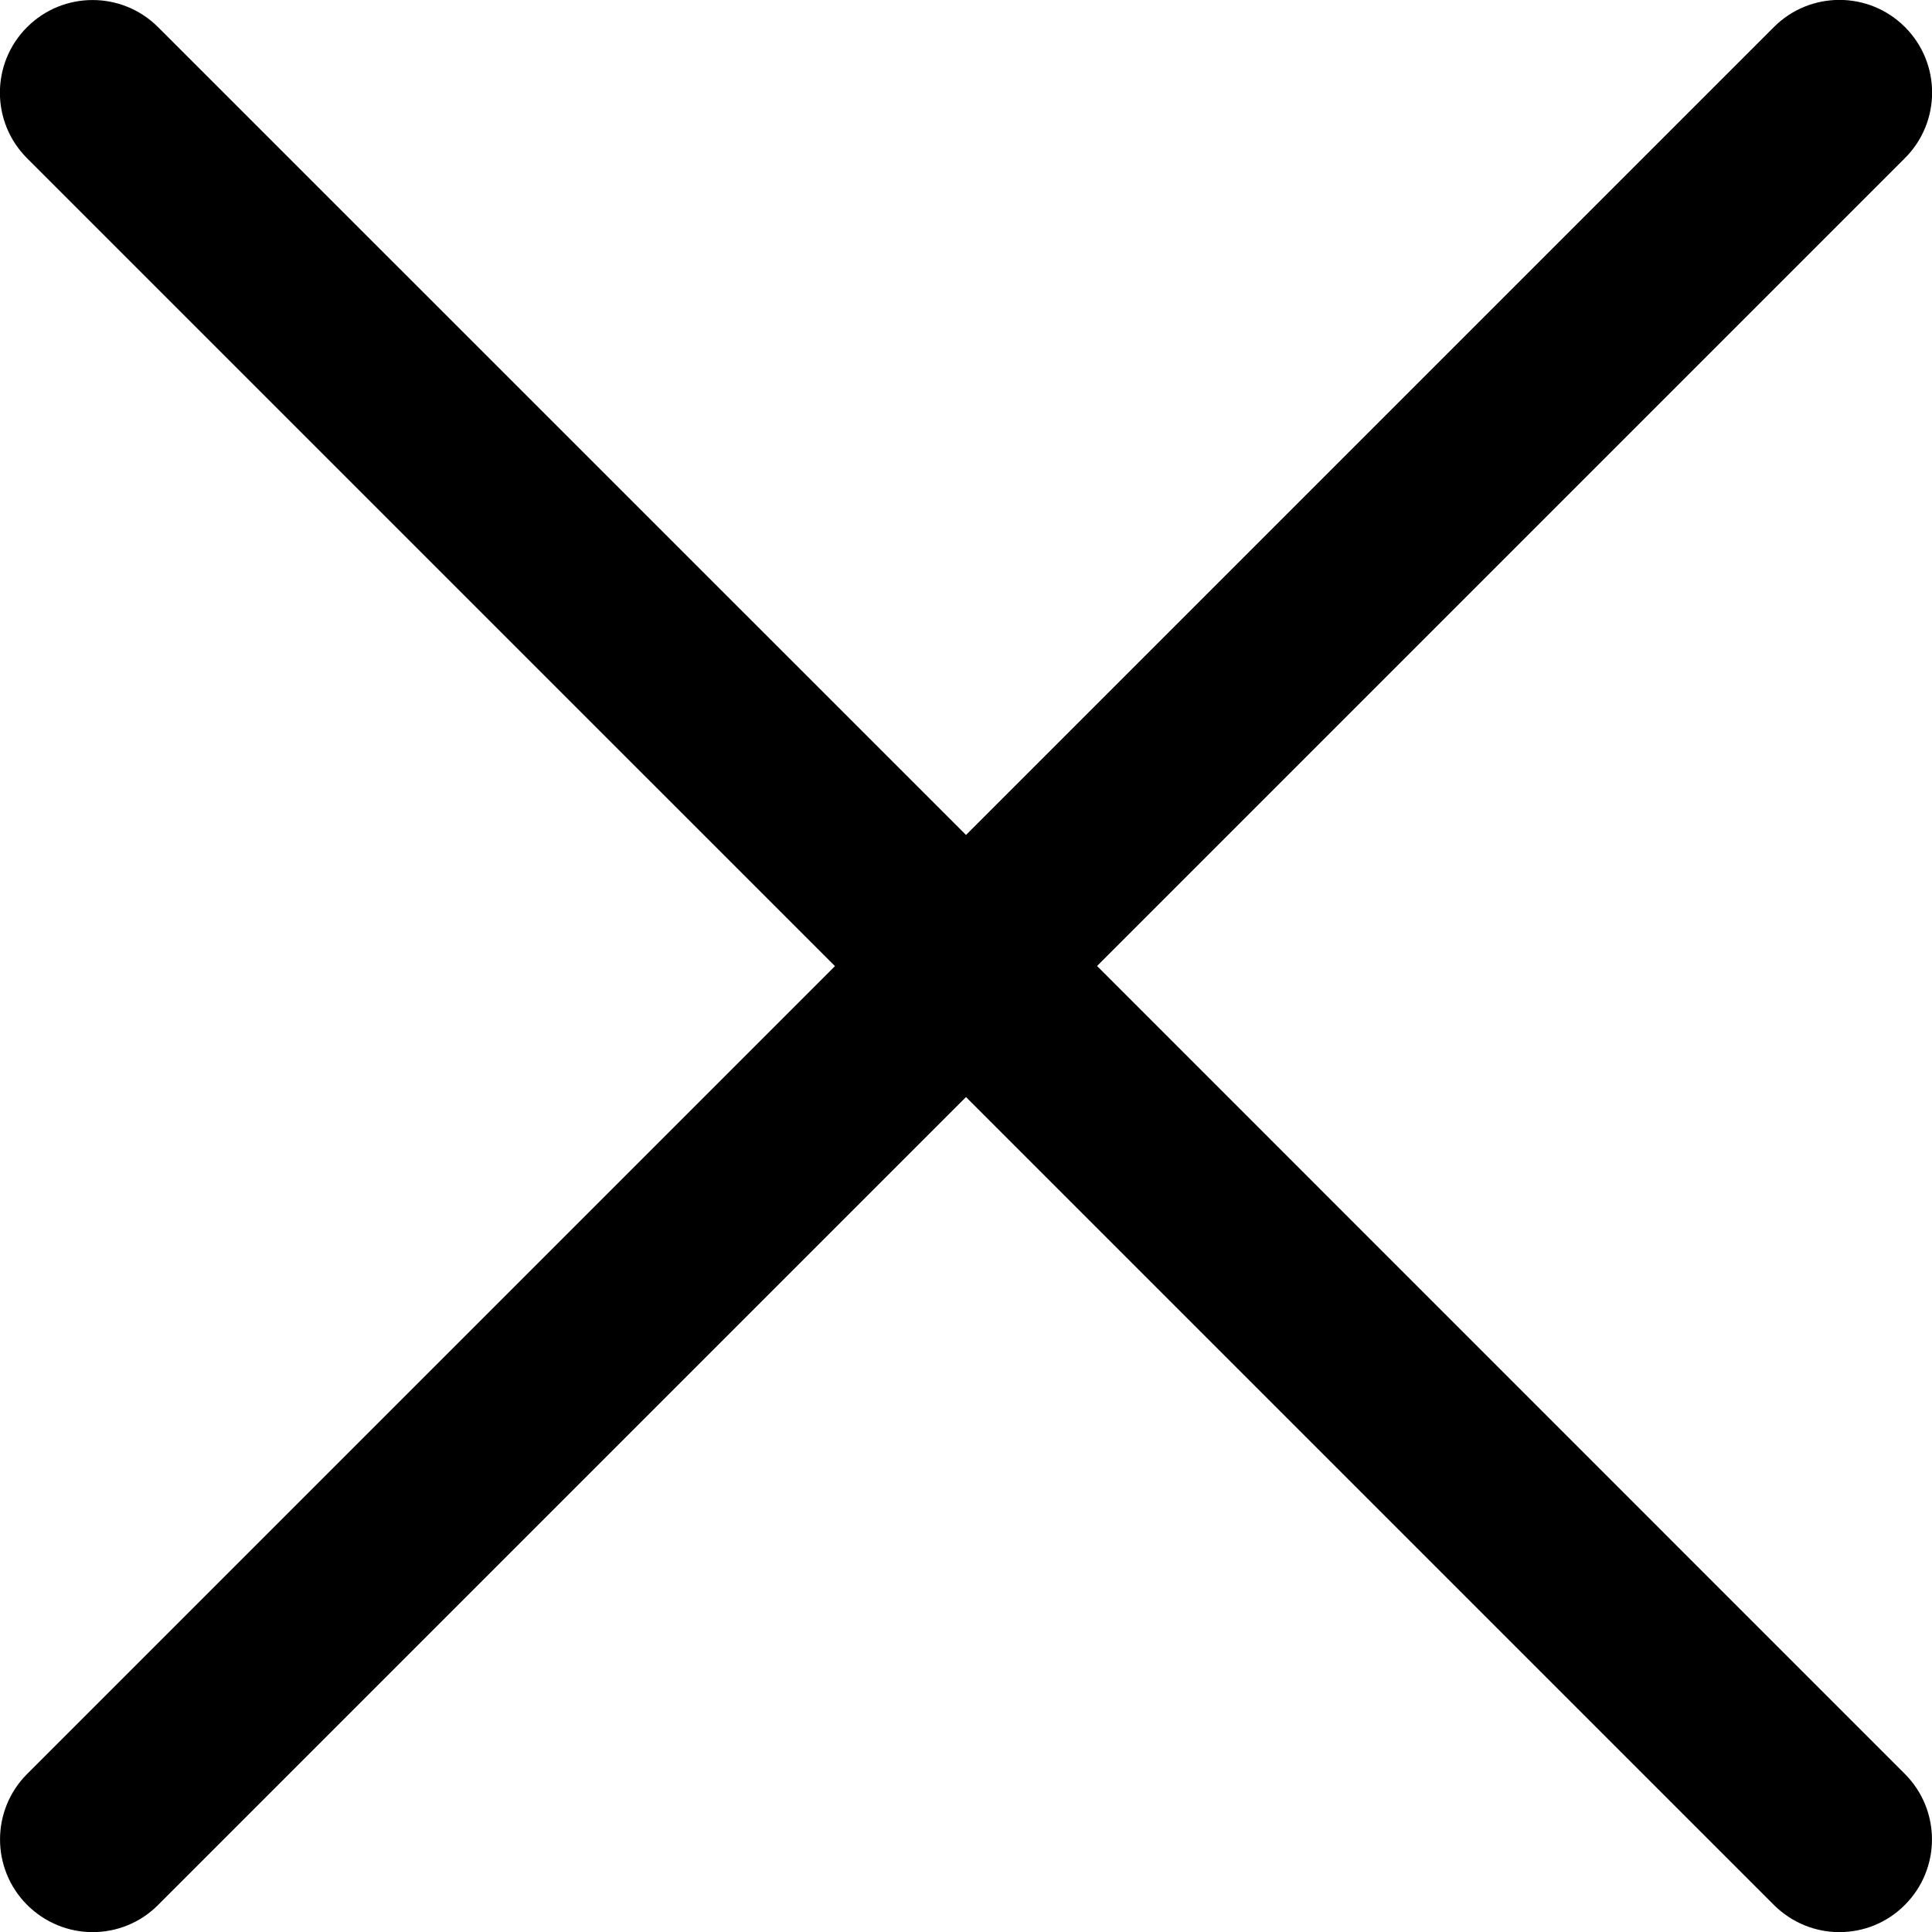
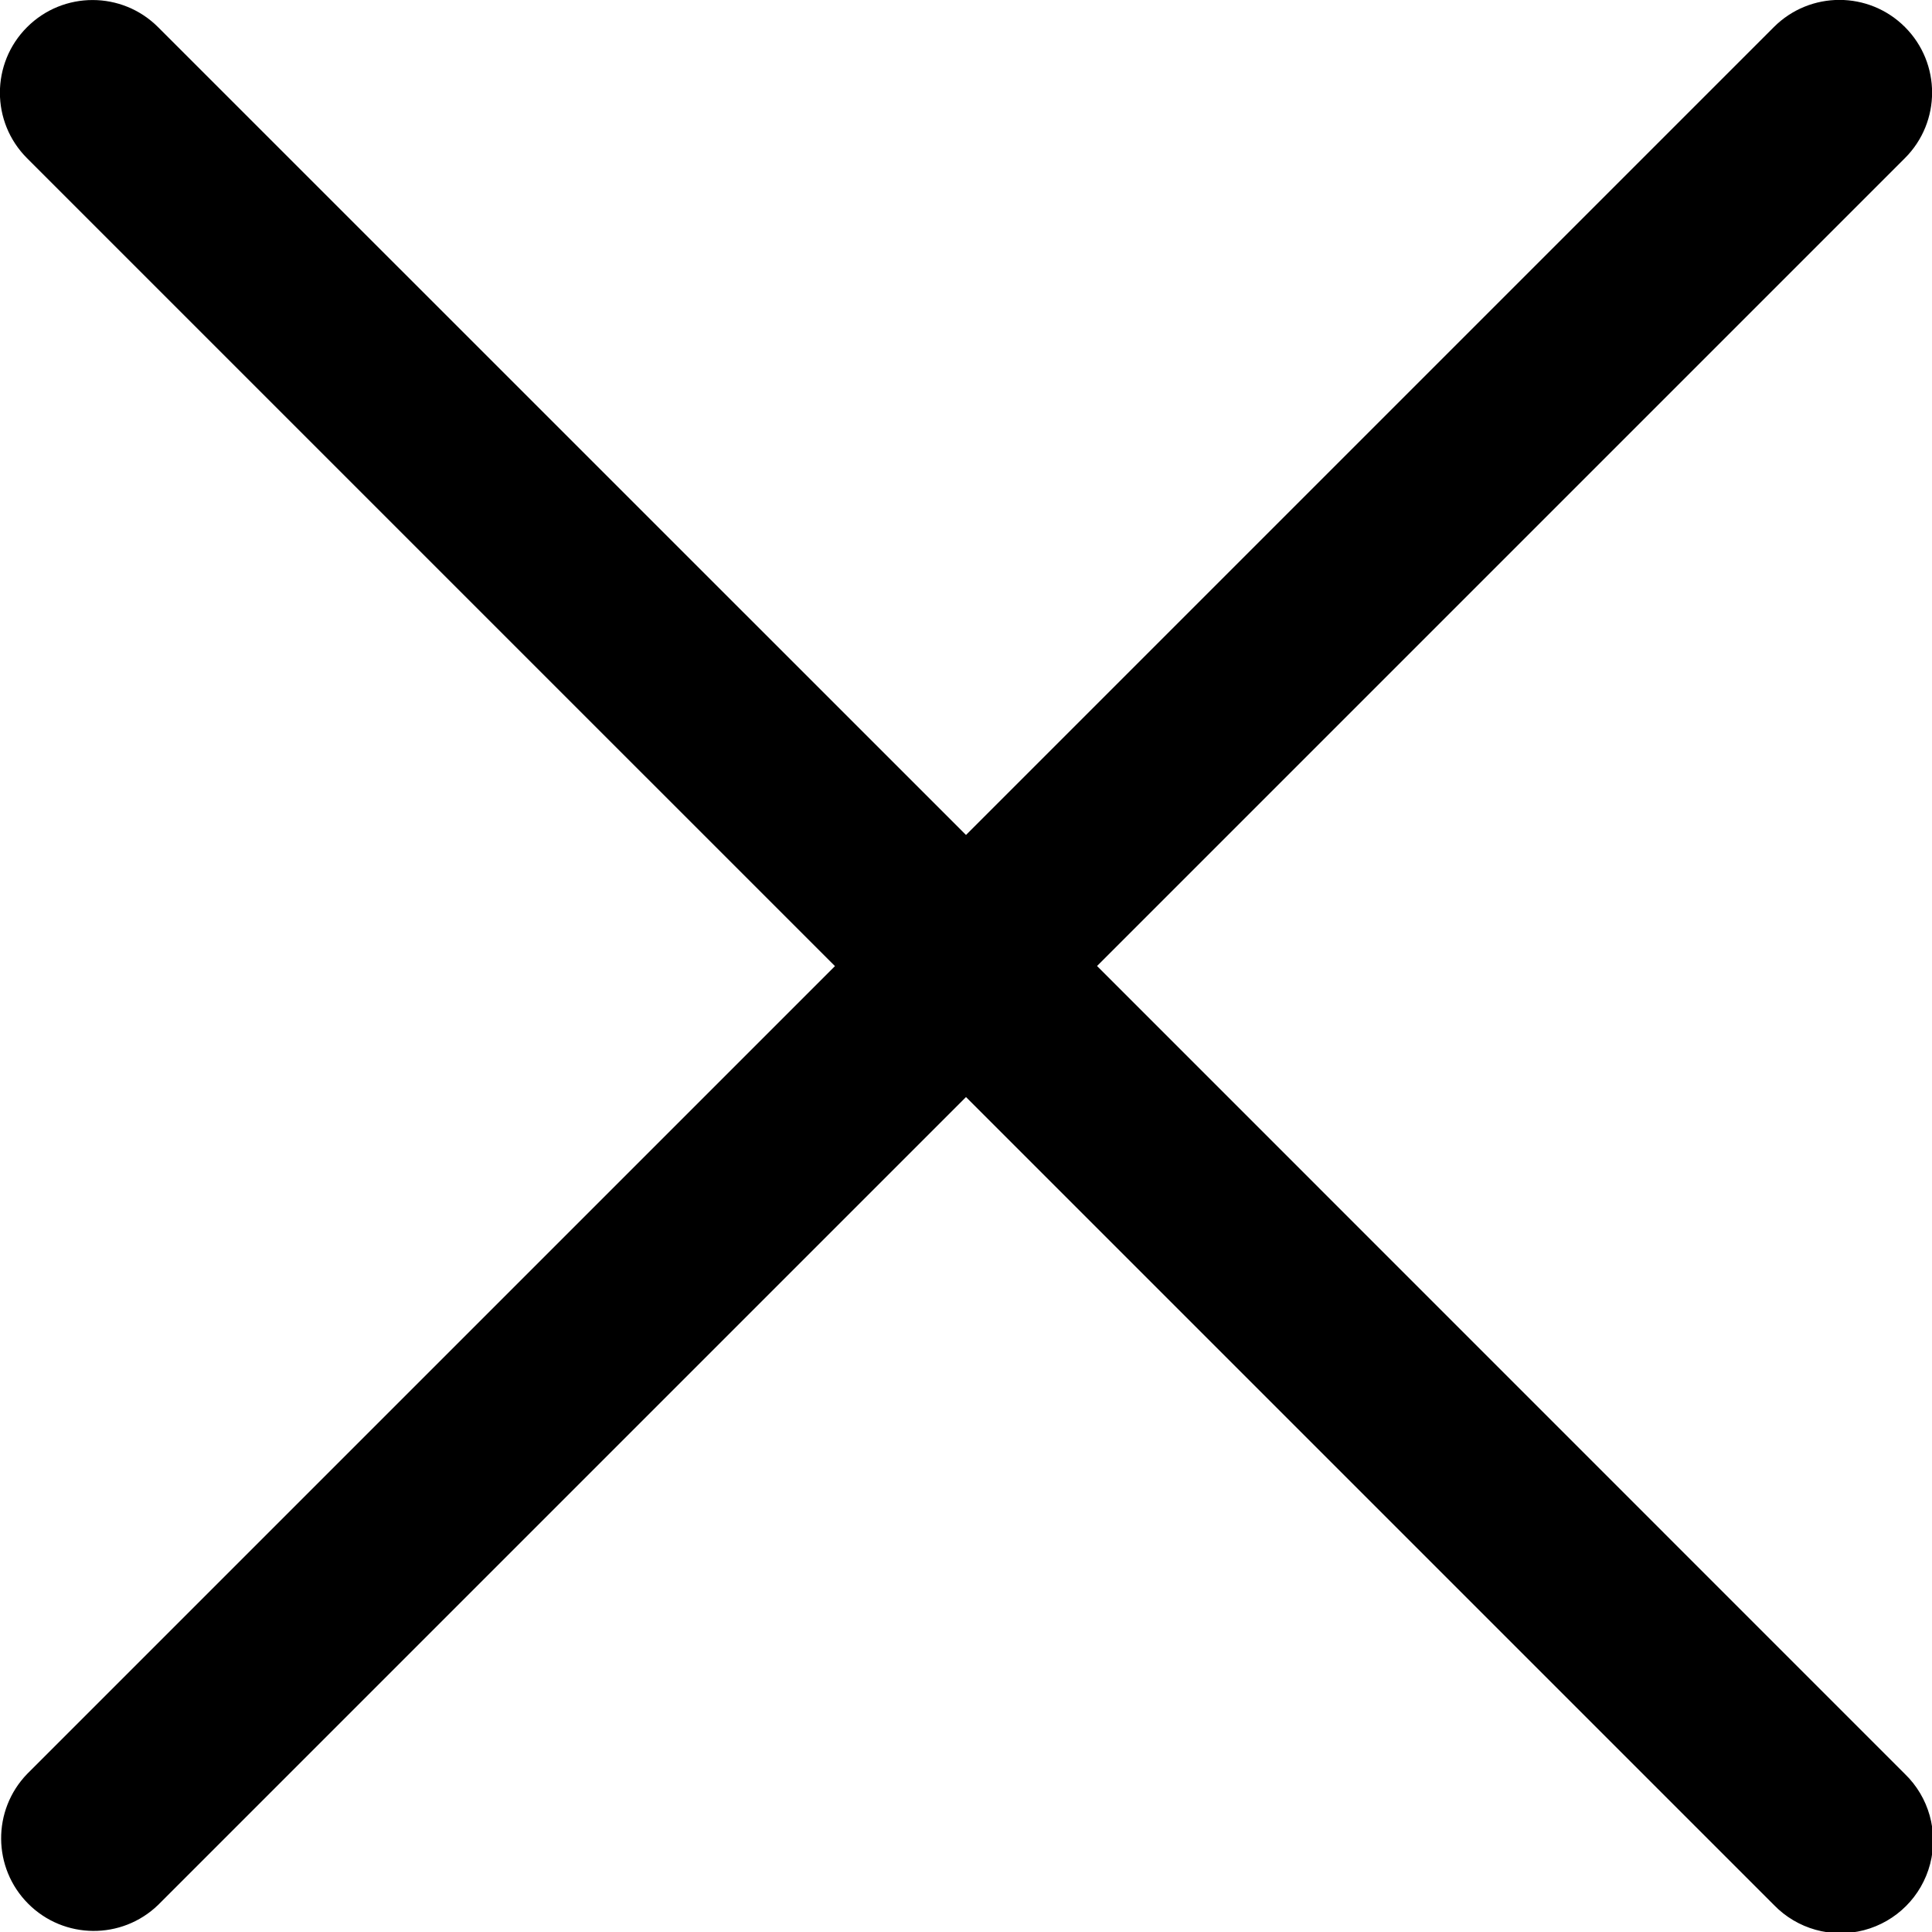
- <svg xmlns="http://www.w3.org/2000/svg" fill="#000" version="1.1" viewBox="0 0 15.642 15.642" enable-background="new 0 0 15.642 15.642">
-   <path fill-rule="evenodd" d="M8.882,7.821l6.541-6.541c0.293-0.293,0.293-0.768,0-1.061  c-0.293-0.293-0.768-0.293-1.061,0L7.821,6.76L1.28,0.22c-0.293-0.293-0.768-0.293-1.061,0c-0.293,0.293-0.293,0.768,0,1.061  l6.541,6.541L0.22,14.362c-0.293,0.293-0.293,0.768,0,1.061c0.147,0.146,0.338,0.22,0.53,0.22s0.384-0.073,0.53-0.22l6.541-6.541  l6.541,6.541c0.147,0.146,0.338,0.22,0.53,0.22c0.192,0,0.384-0.073,0.53-0.22c0.293-0.293,0.293-0.768,0-1.061L8.882,7.821z" />
+ <svg xmlns="http://www.w3.org/2000/svg" viewBox="0 0 15.642 15.642">
+   <path fill-rule="evenodd" d="M8.882 7.821l6.541-6.541A.75.75 0 1 0 14.362.219L7.821 6.76 1.28.22A.75.75 0 1 0 .219 1.281L6.76 7.822l-6.54 6.54a.75.75 0 0 0 1.06 1.061l6.541-6.541 6.541 6.541a.75.75 0 1 0 1.06-1.061l-6.54-6.541z" />
</svg>
